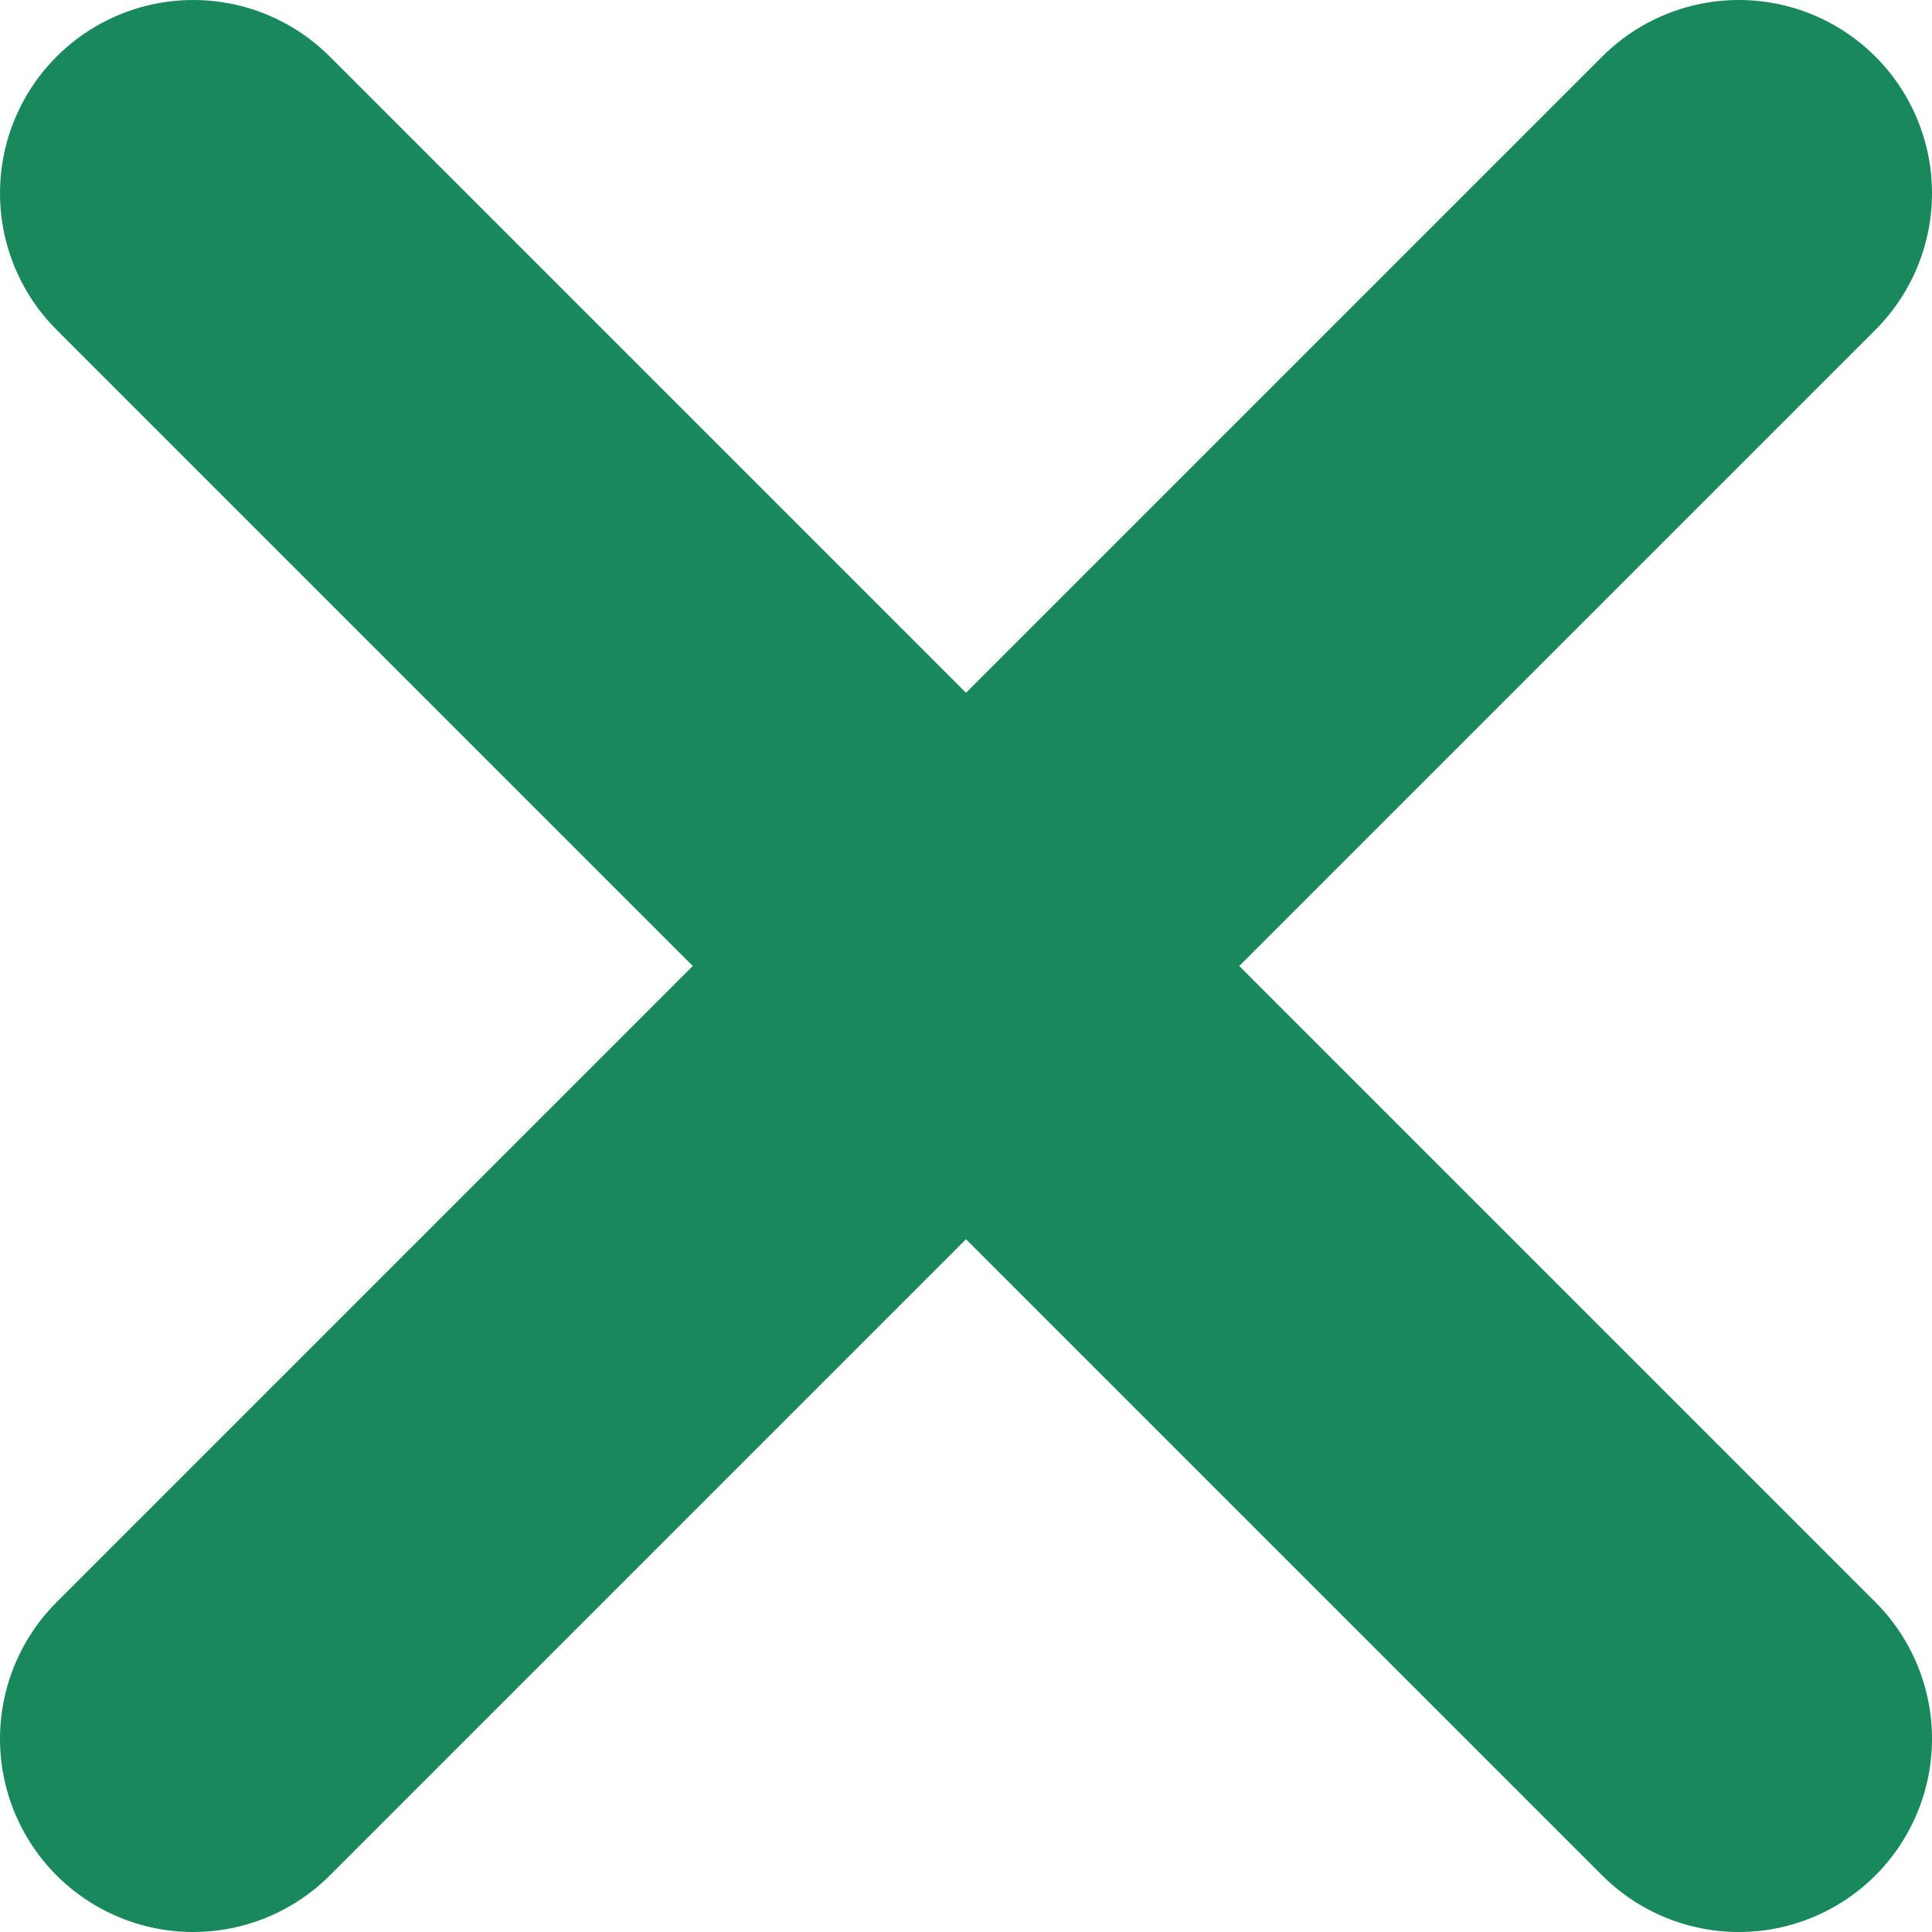
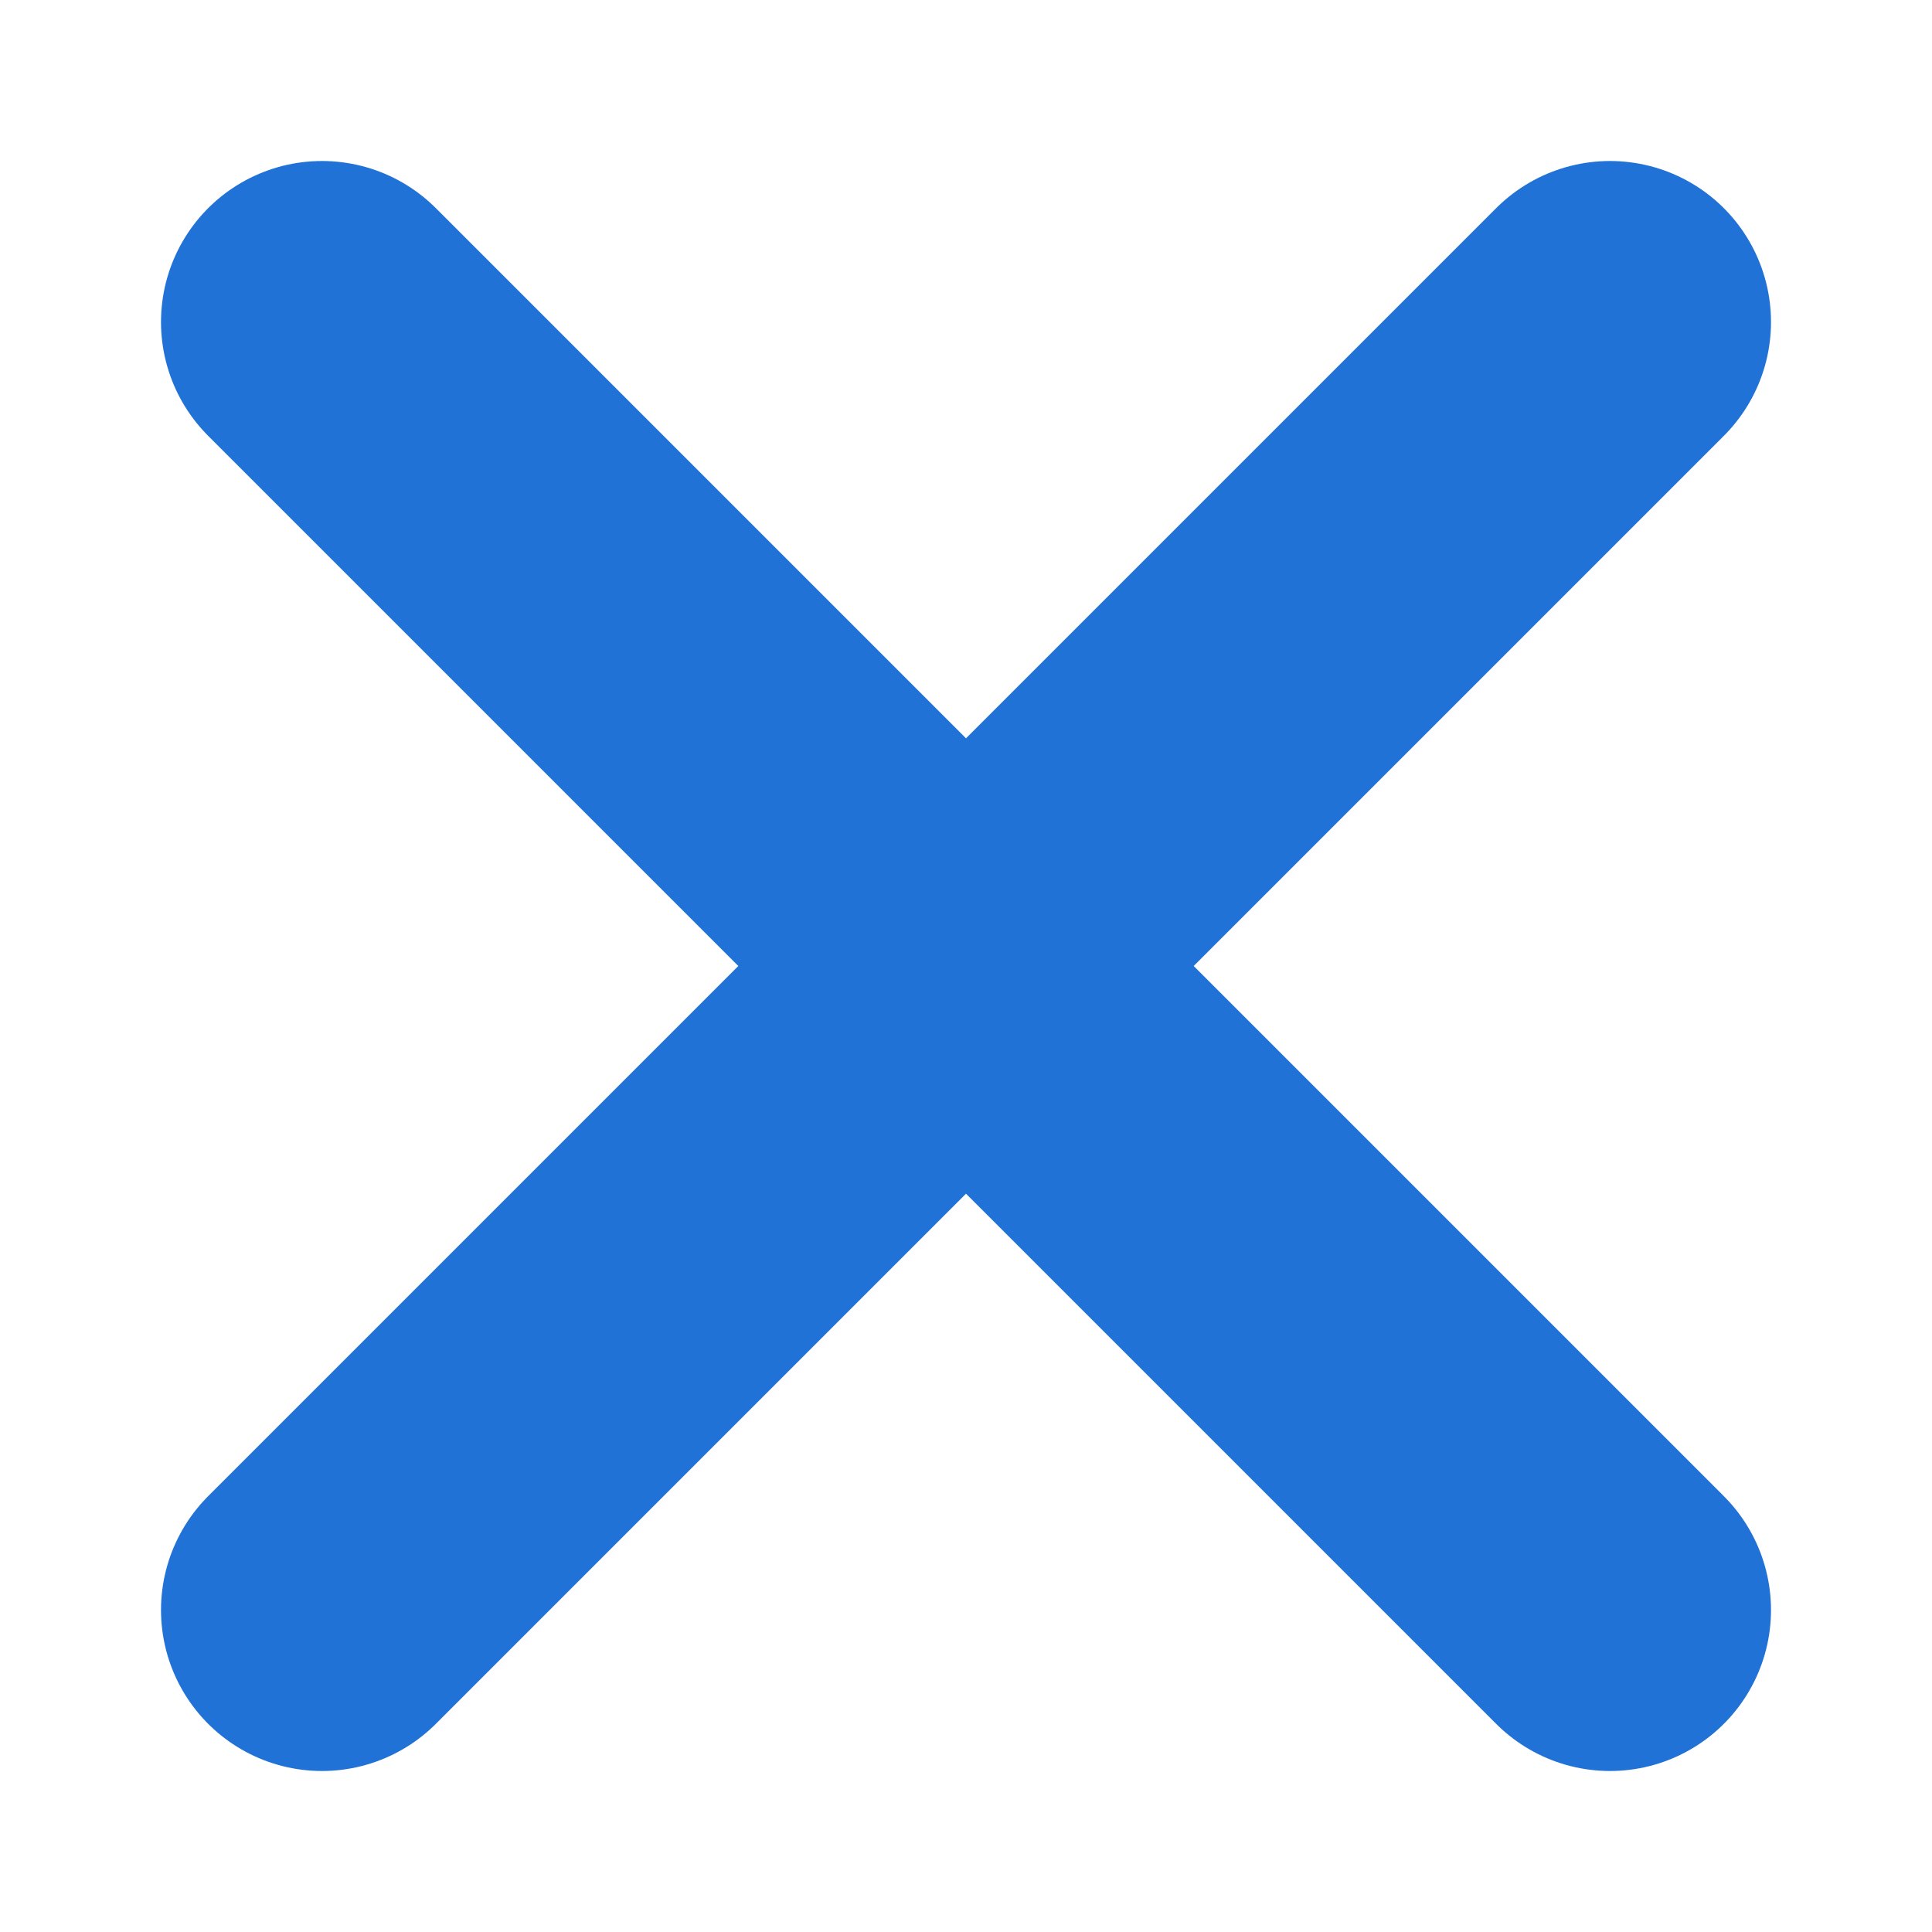
- <svg xmlns="http://www.w3.org/2000/svg" width="10" height="10" viewBox="0 0 10 10" fill="none">
-   <path d="M1 1L5 5M5 5L9 1M5 5L9 9M5 5L1 9" stroke="#19885D" stroke-width="2" stroke-linecap="round" />
+ <svg xmlns="http://www.w3.org/2000/svg" width="12" height="12" viewBox="0 0 12 12" fill="none">
+   <path d="M2 2L6 6M6 6L10 2M6 6L10 10M6 6L2 10" stroke="#2072D6" stroke-width="2" stroke-linecap="round" />
</svg>
